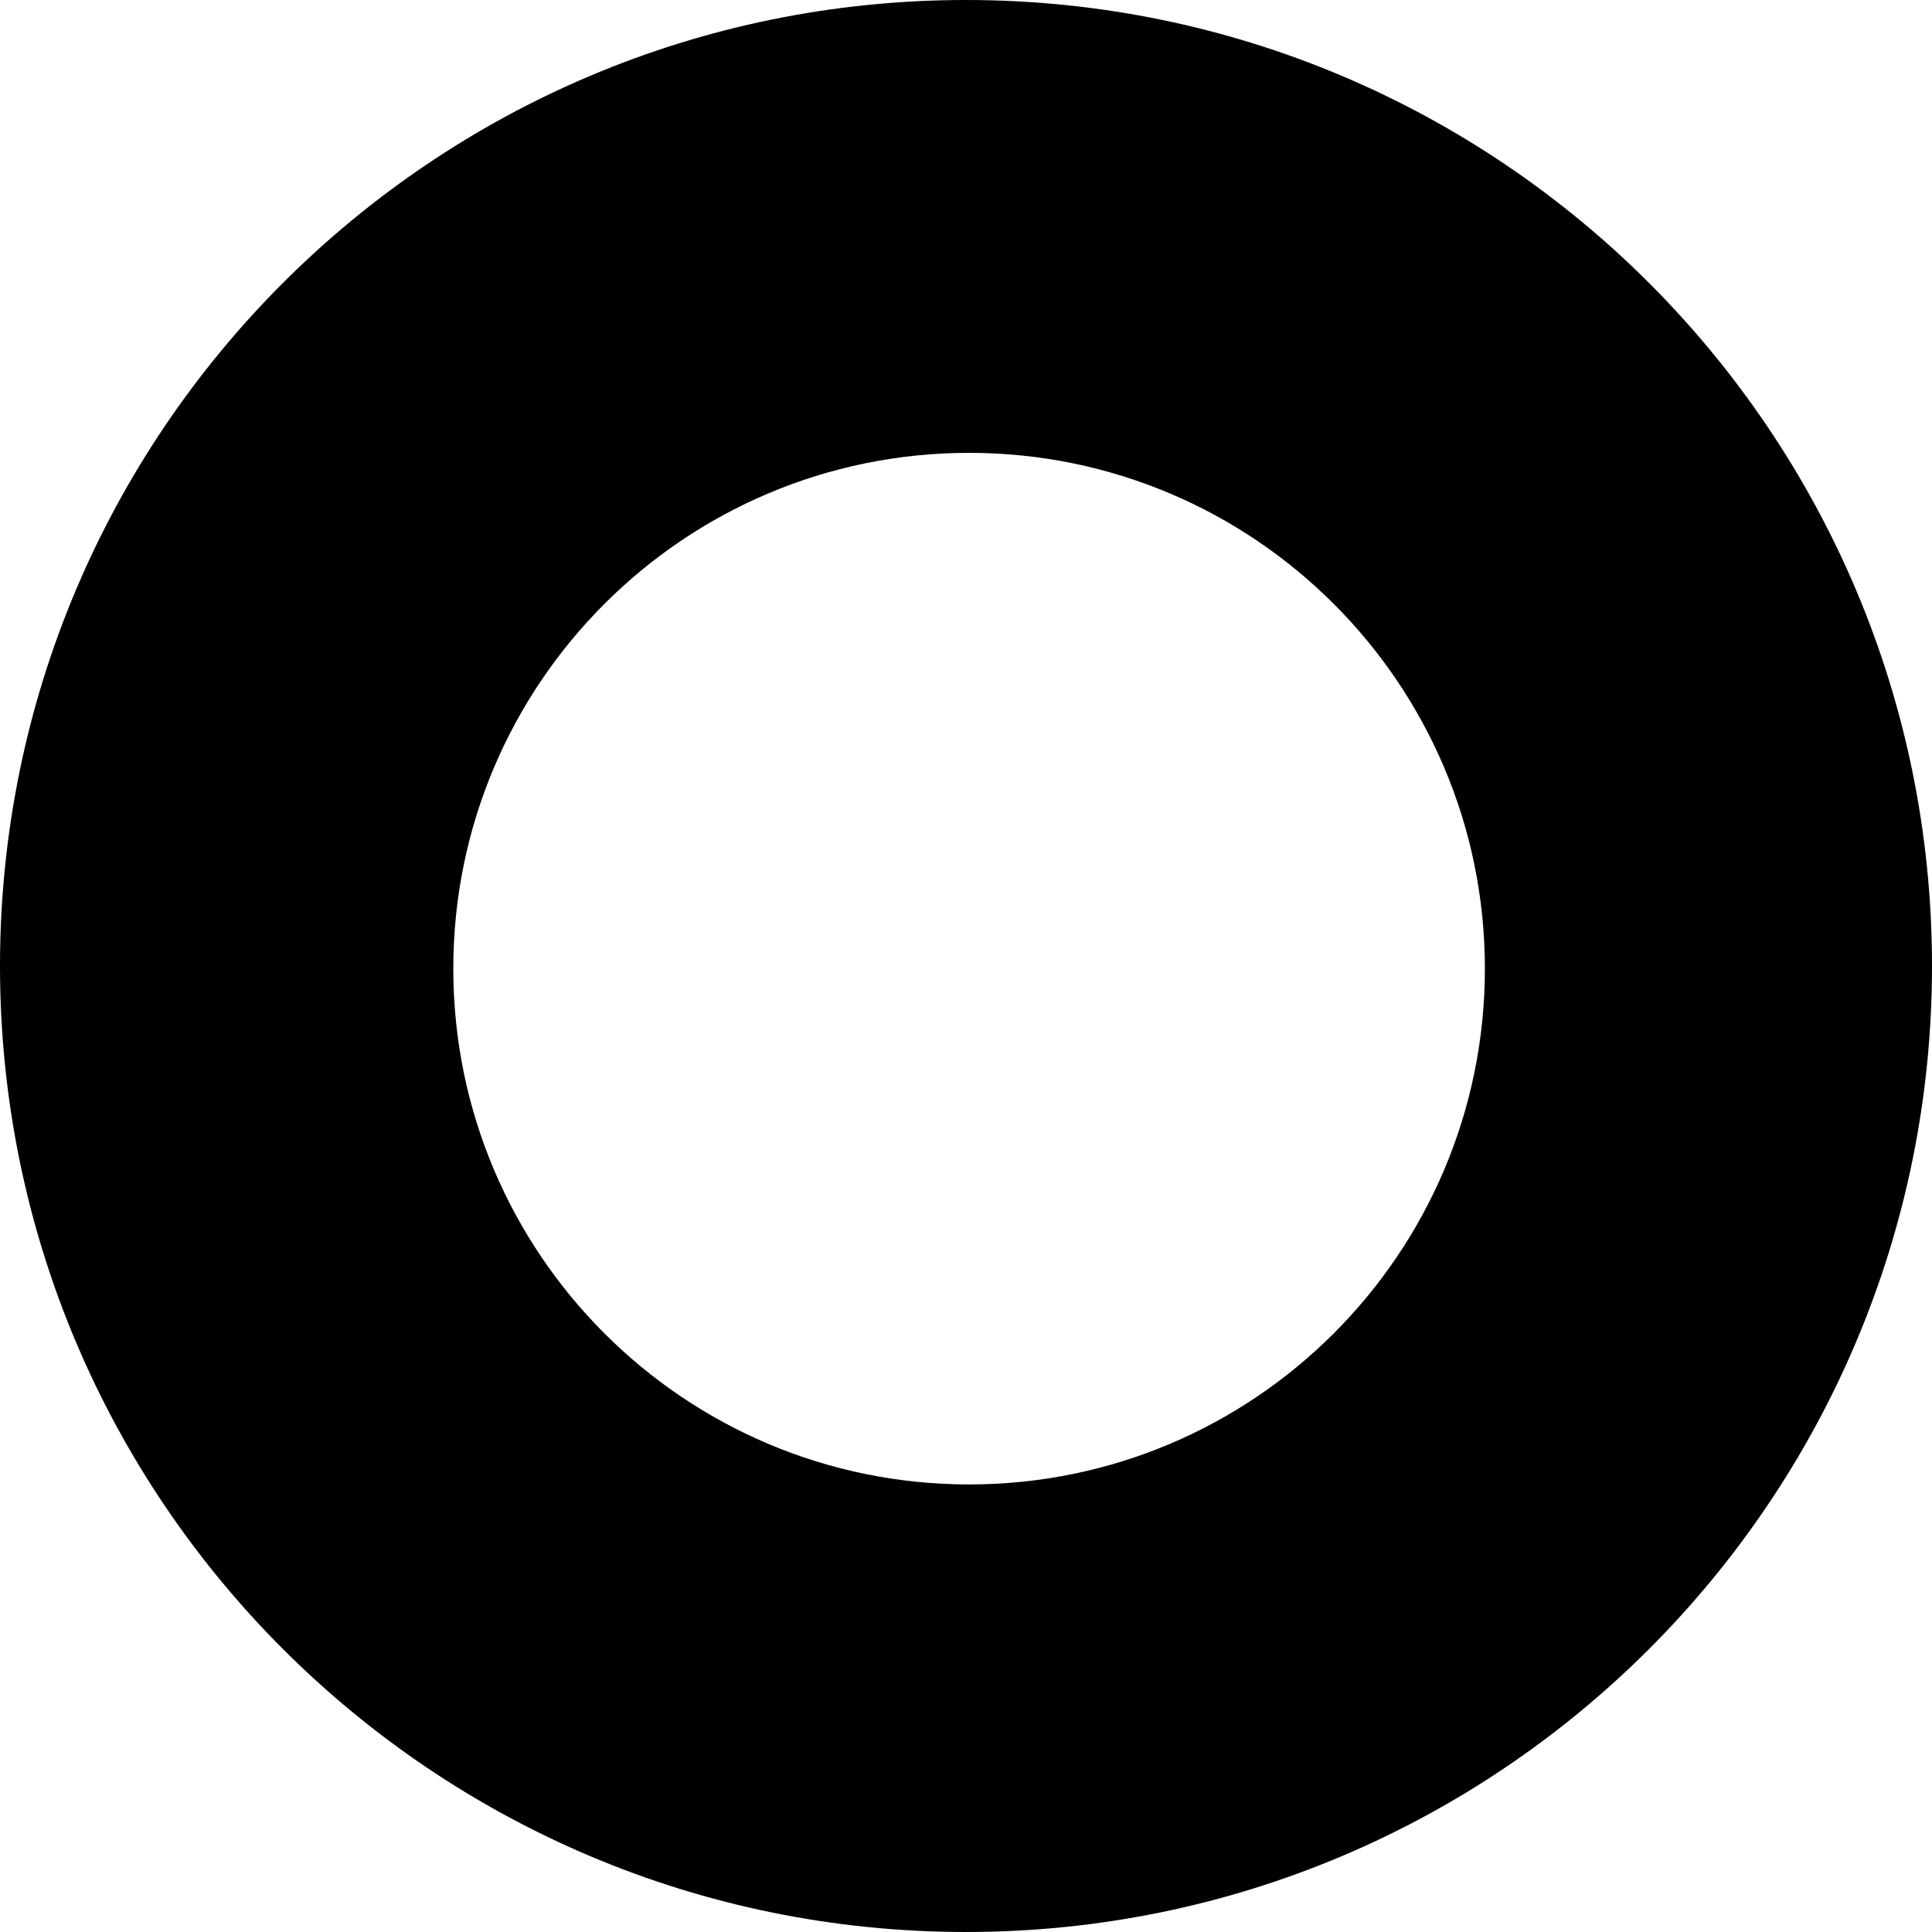
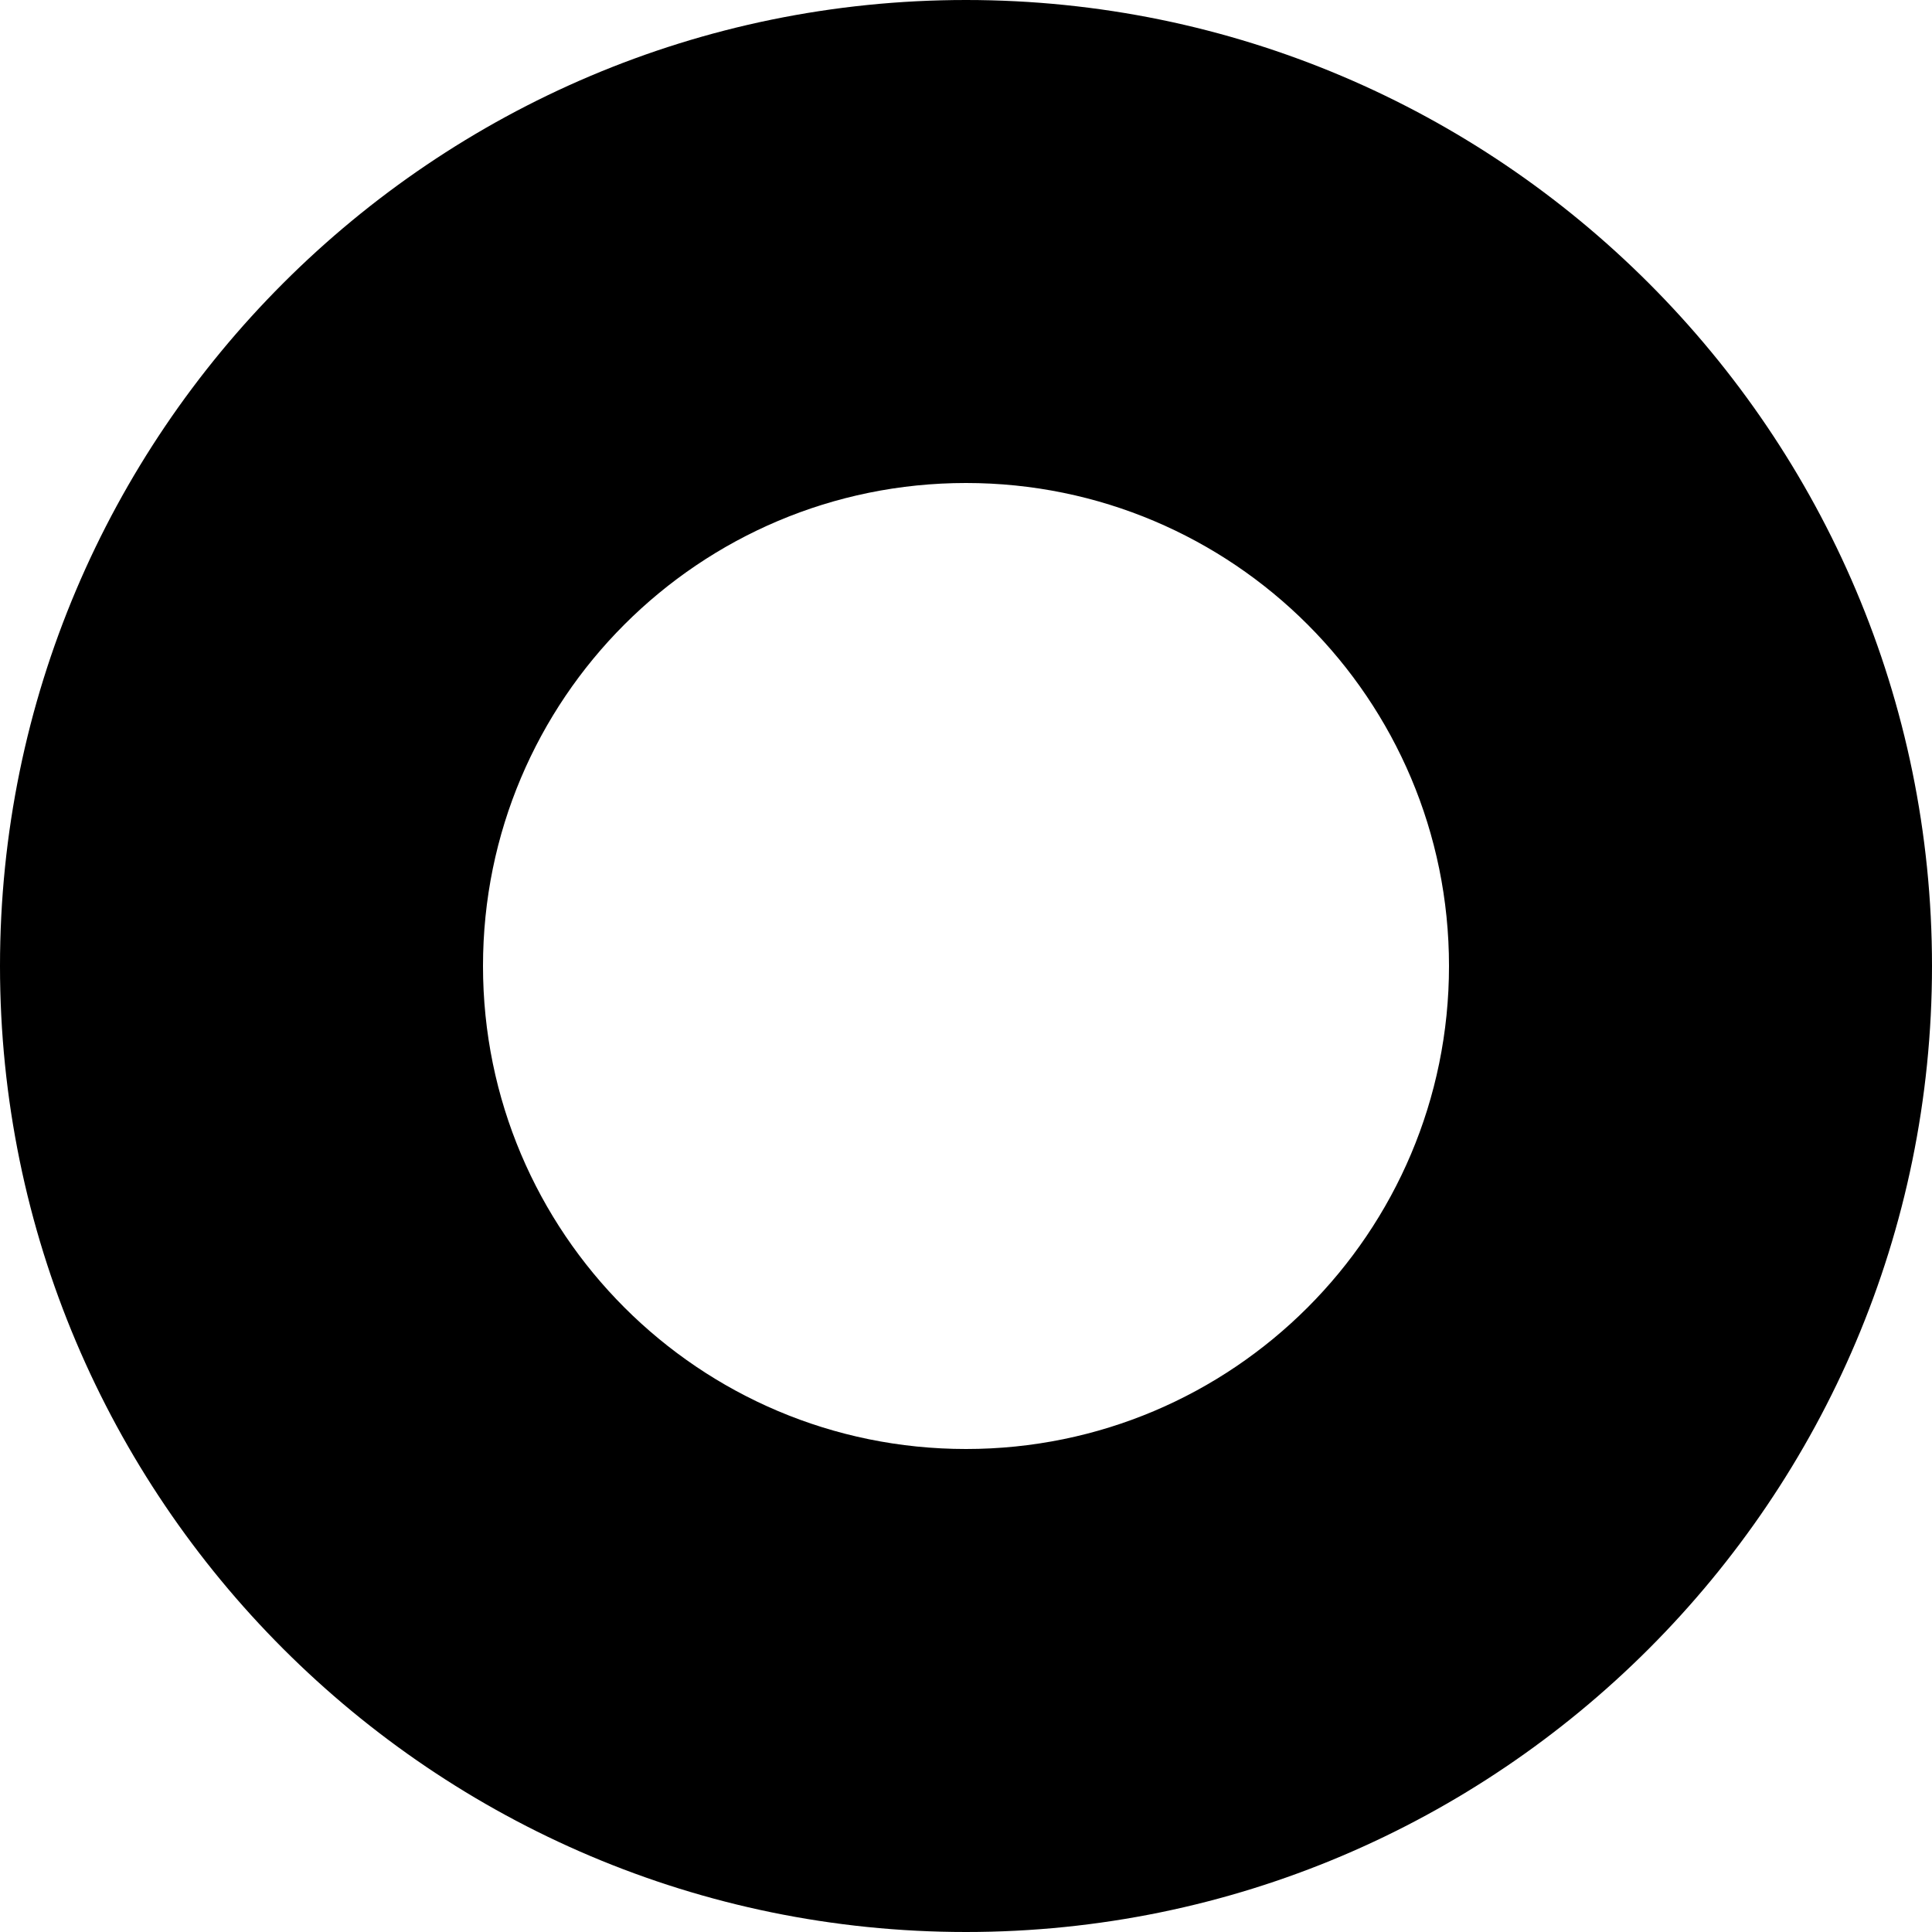
- <svg xmlns="http://www.w3.org/2000/svg" version="1.1" width="512" height="512" viewBox="0 0 512 512">
-   <g id="icomoon-ignore">
- </g>
-   <path d="M256 0c-141.4 0-256 114.629-256 256s114.629 256 256 256c141.37 0 256-114.63 256-256s-114.63-256-256-256zM256.819 393.391c-75.483 0-136.69-61.205-136.69-136.69s61.206-136.69 136.69-136.69c75.483 0 136.69 61.206 136.69 136.69s-61.206 136.69-136.69 136.69z" />
+ <svg xmlns="http://www.w3.org/2000/svg" version="1.1" id="live" x="0px" y="0px" width="512px" height="512px" viewBox="0 0 512 512" enable-background="new 0 0 512 512" xml:space="preserve">
+   <path d="M256,0C114.8,0,0,114.8,0,256s114.8,256,256,256s256-114.8,256-256S397.2,0,256,0z M256,384c-70.7,0-128-57.3-128-128  s57.3-128,128-128s128,57.3,128,128S326.7,384,256,384z" />
</svg>
